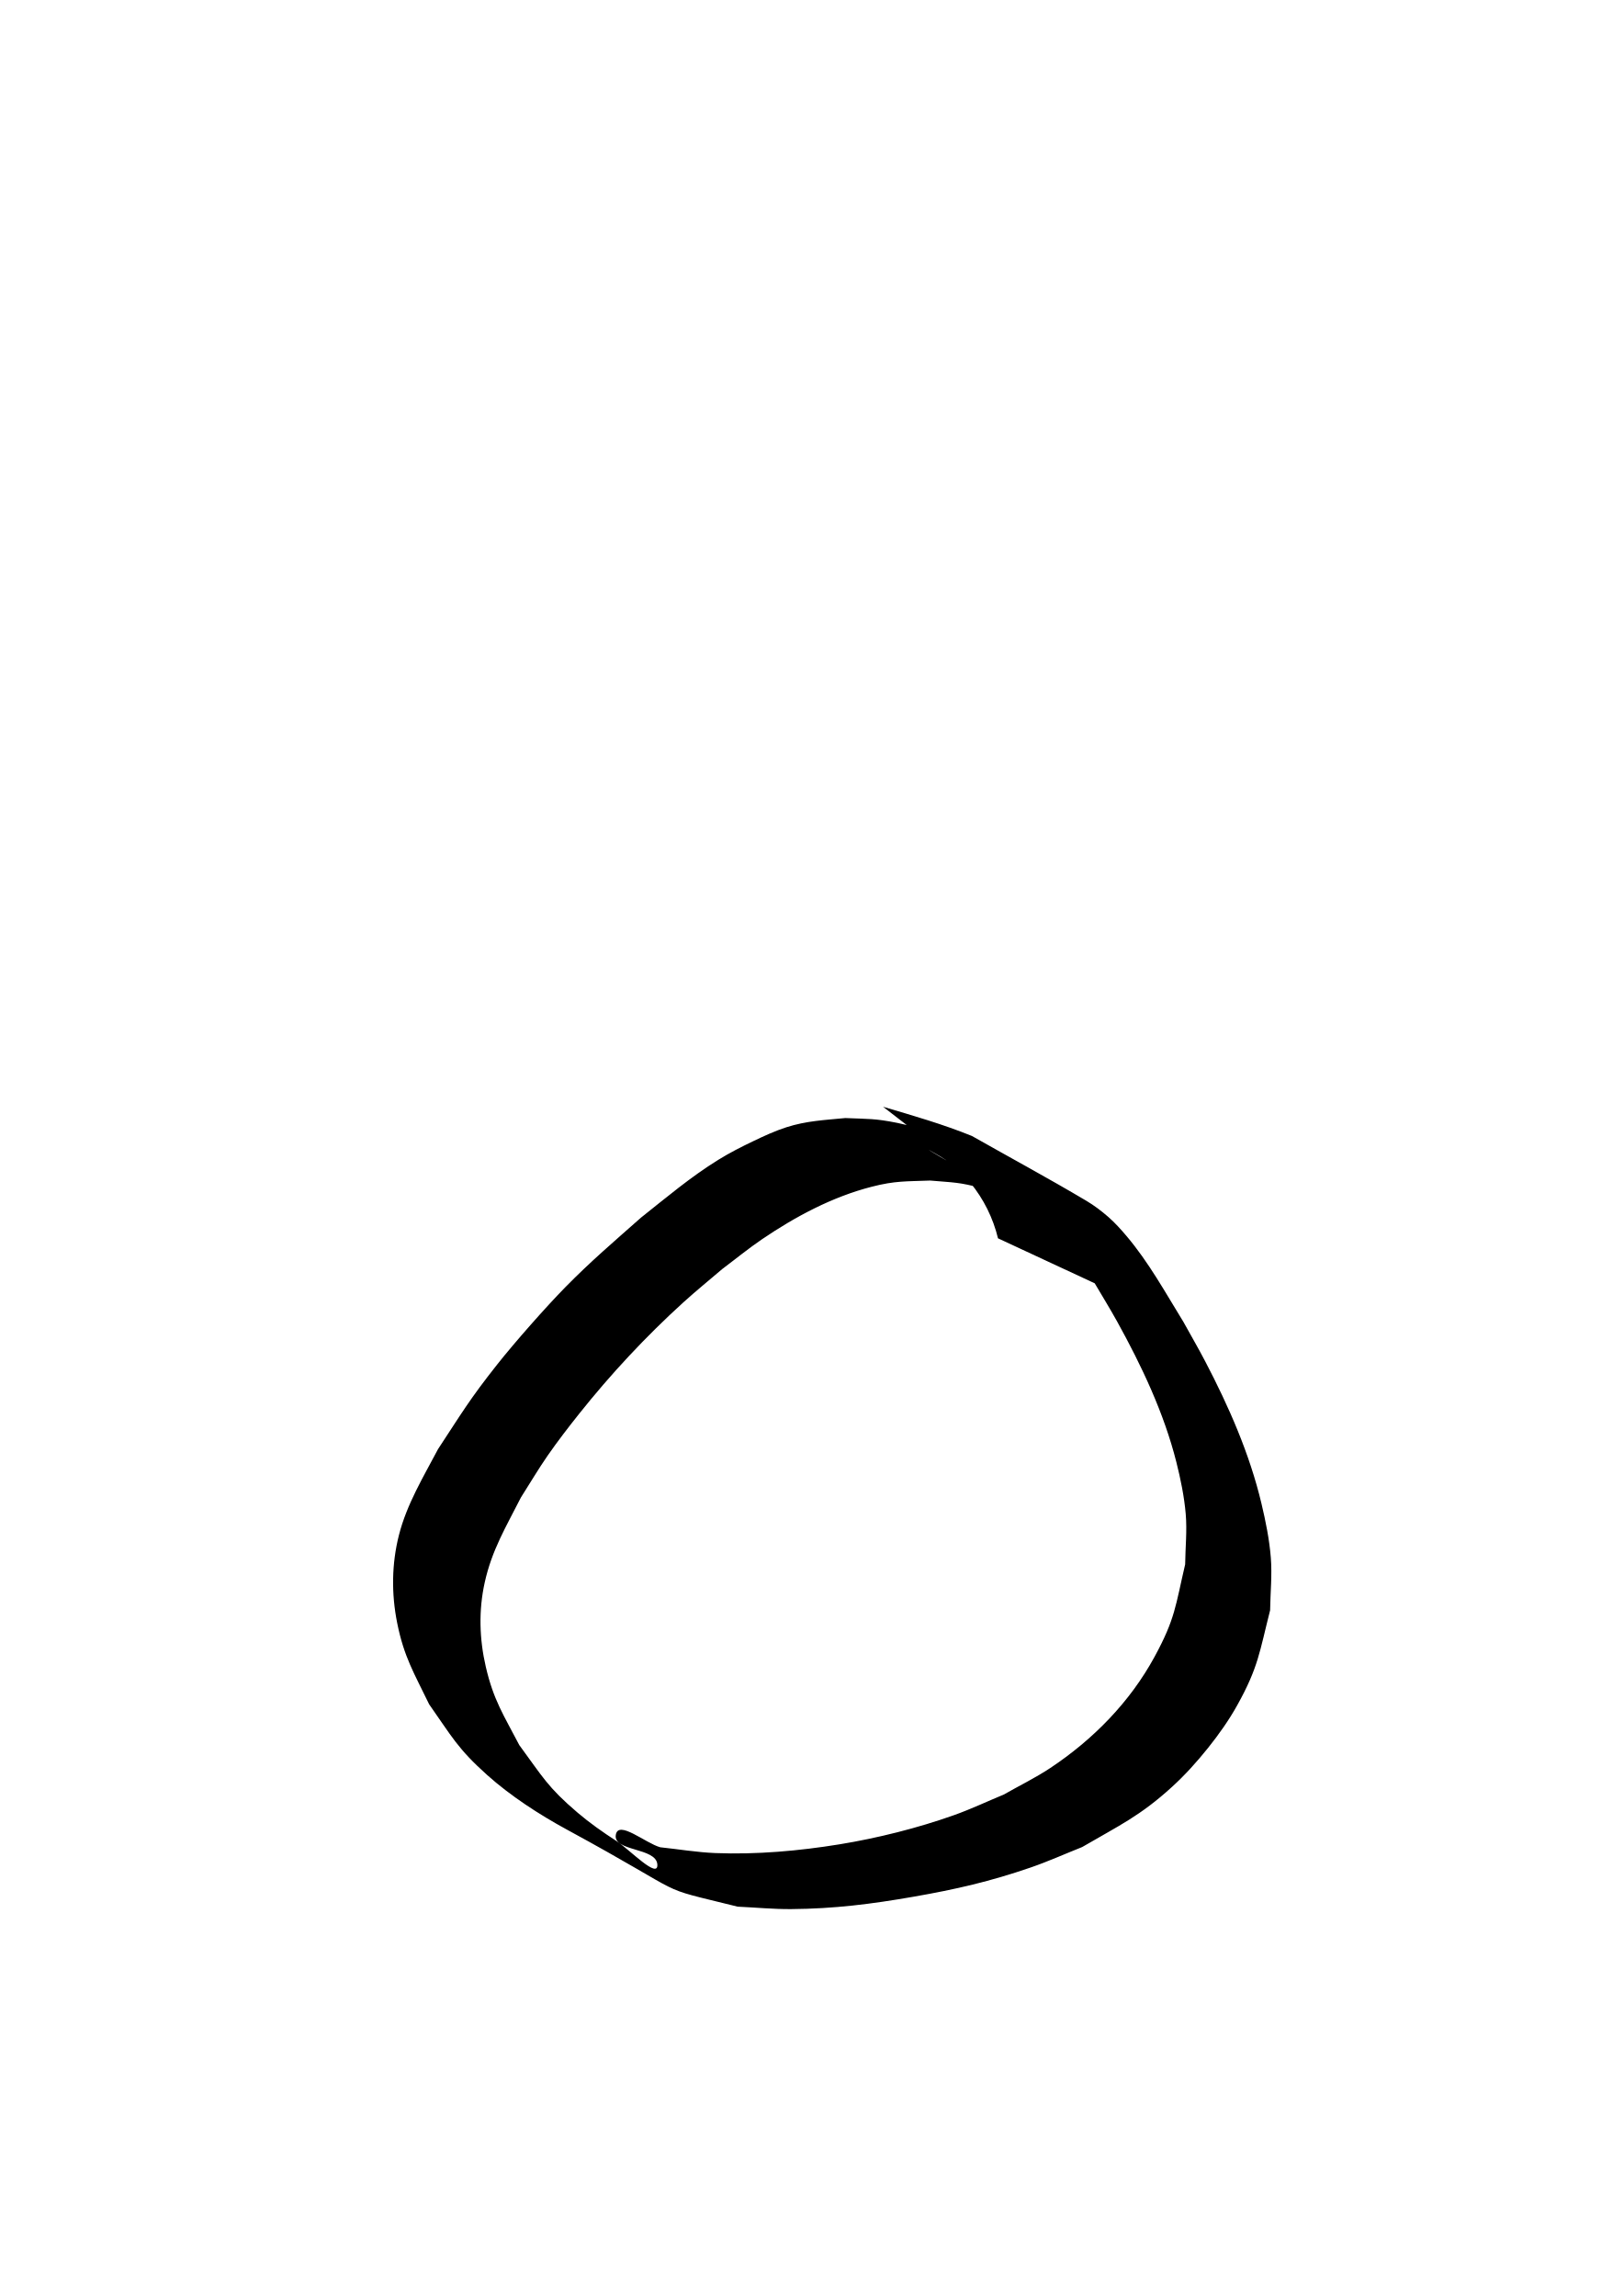
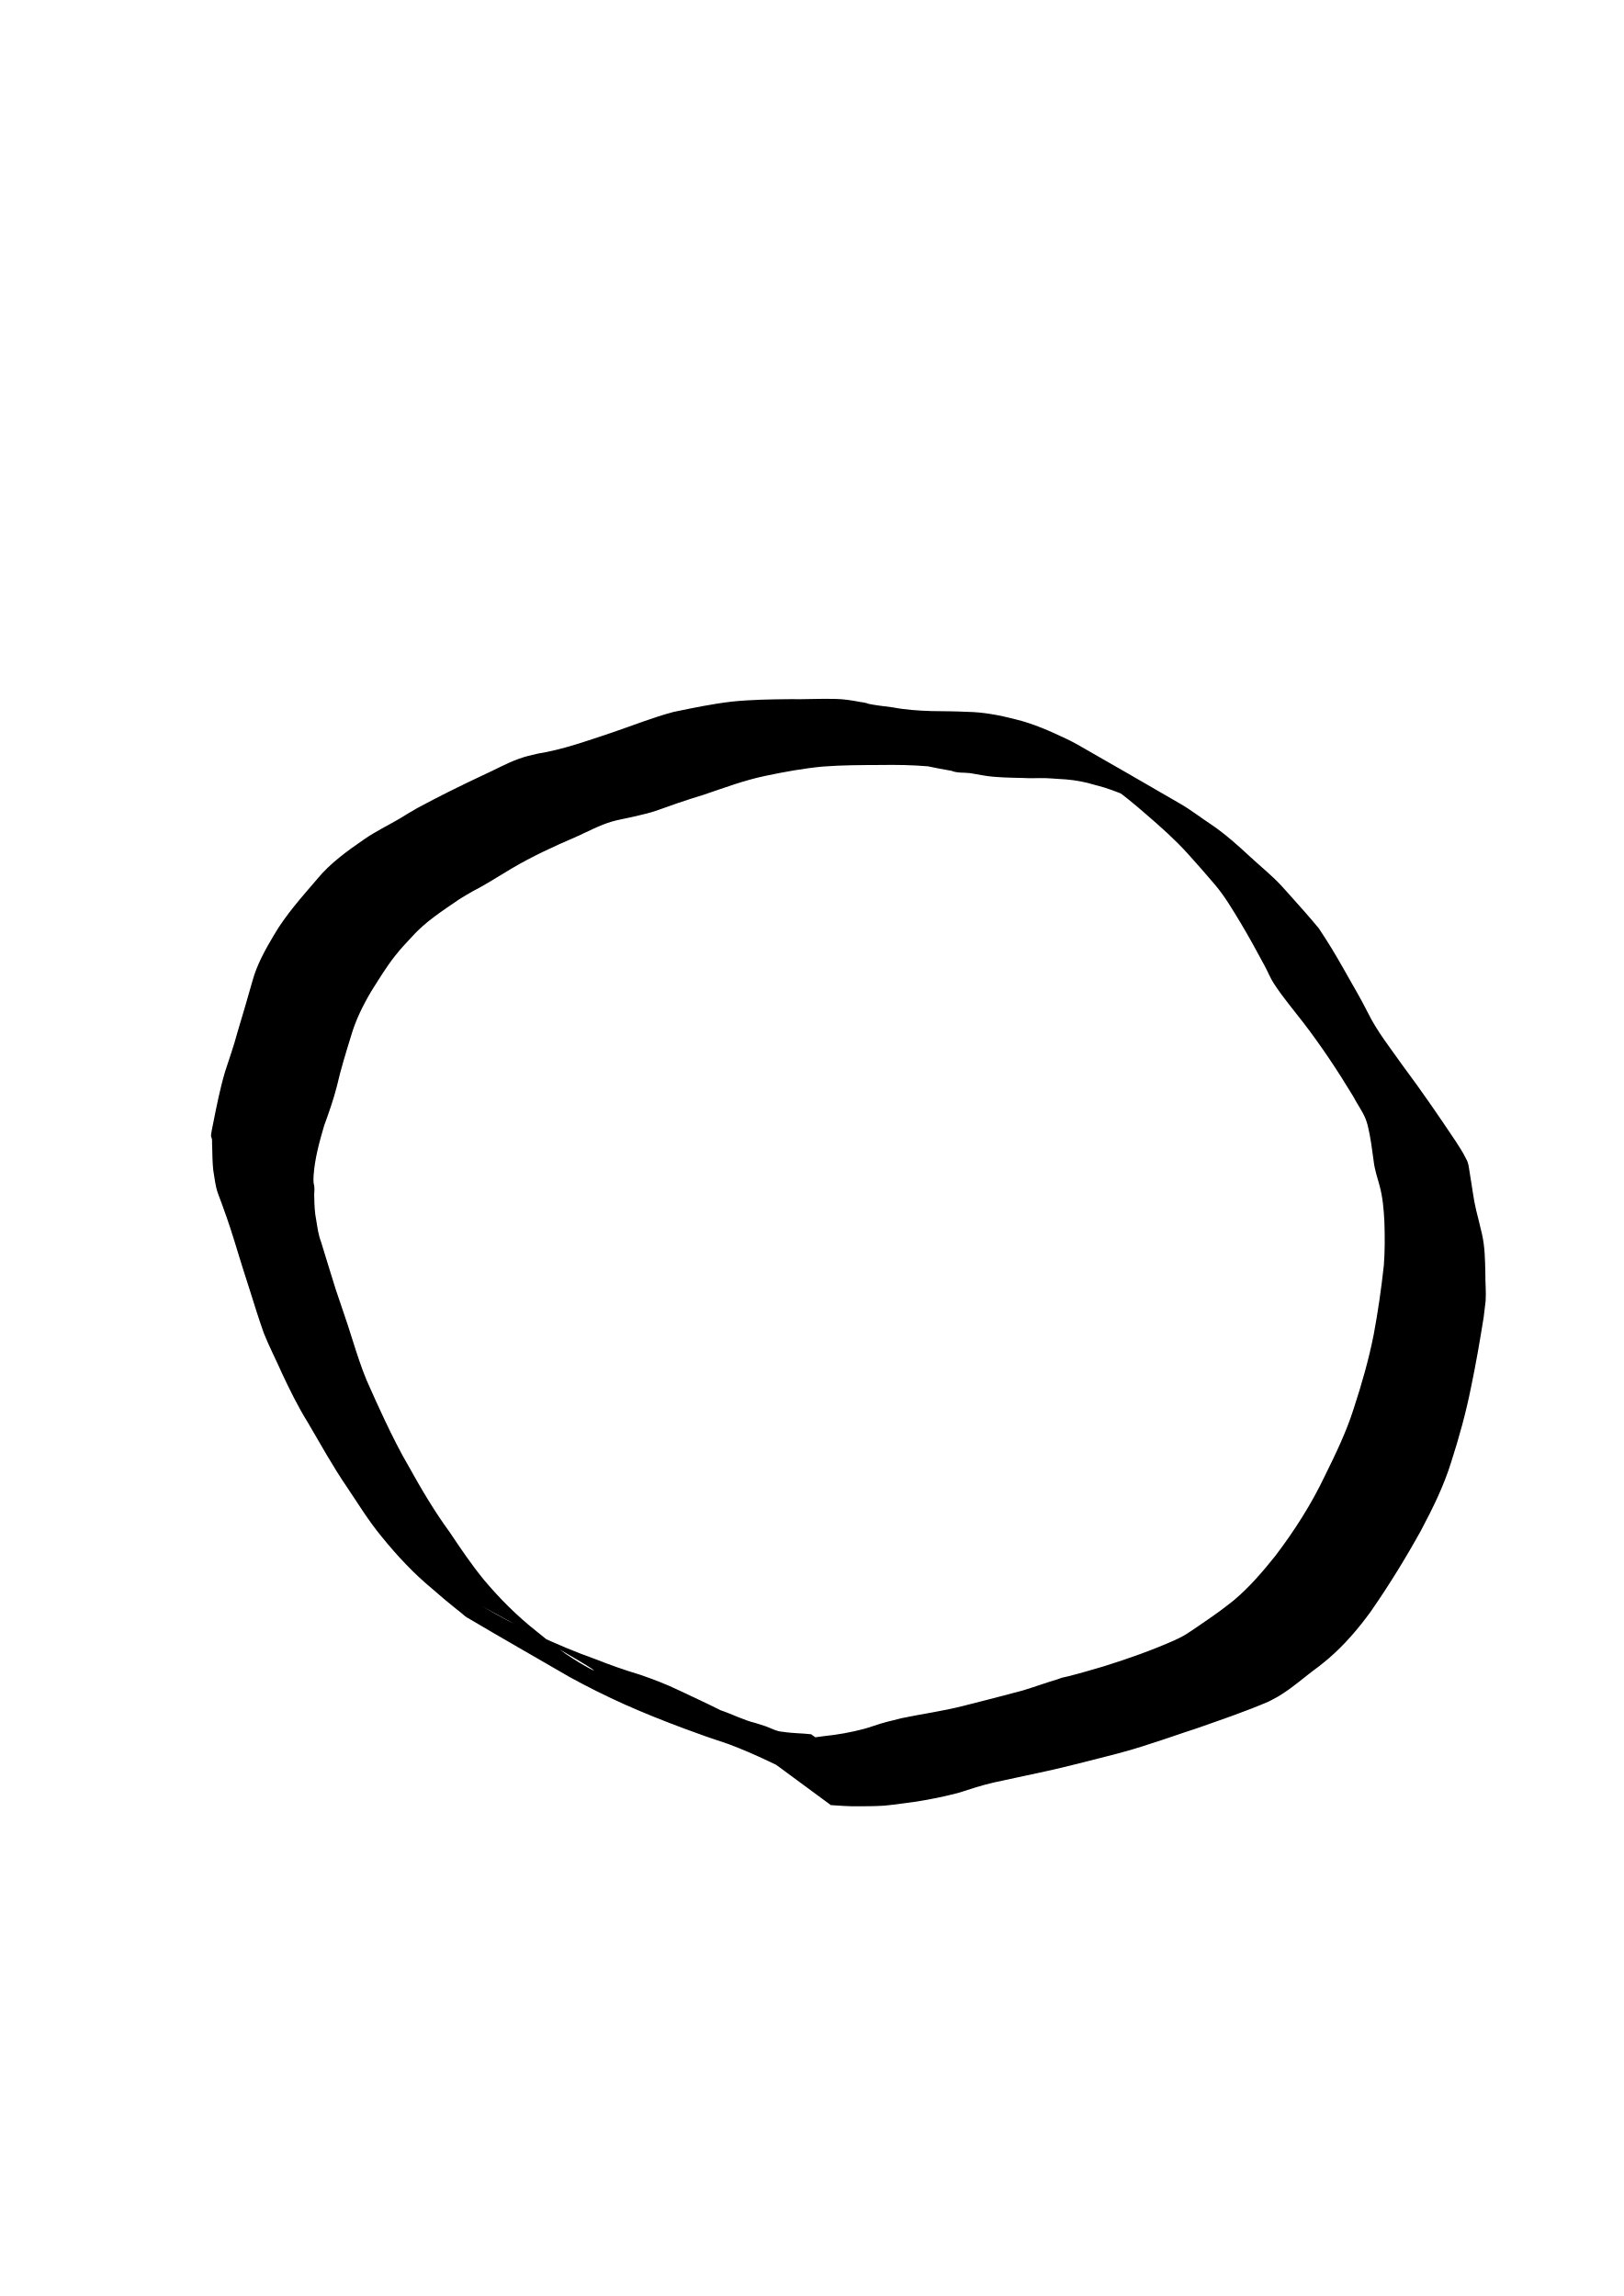
<svg xmlns="http://www.w3.org/2000/svg" width="210mm" height="297mm" viewBox="0 0 210 297" version="1.1" id="svg5">
  <defs id="defs2" />
  <g id="layer1">
-     <path style="fill:#000000;stroke-width:0.265" id="path12303" d="m 142.515,166.437 c -1.134,-2.703 -2.311,-5.387 -4.049,-7.769 -0.435,-0.596 -0.928,-1.148 -1.391,-1.723 -0.569,-0.535 -1.1,-1.112 -1.707,-1.604 -0.629,-0.51 -1.285,-0.995 -1.99,-1.394 -6.679,-3.784 -10.711,-7.363 -17.338,-8.697 -2.882,-0.58 -3.754,-0.498 -6.714,-0.624 -2.695,0.266 -5.01,0.353 -7.623,1.192 -1.466,0.471 -2.87,1.122 -4.259,1.787 -1.547,0.74 -3.083,1.517 -4.54,2.422 -3.617,2.244 -6.678,4.841 -10.005,7.483 -3.515,3.115 -6.483,5.635 -9.774,8.987 -2.532,2.579 -6.583,7.174 -8.827,10.014 -3.575,4.523 -4.501,6.156 -7.641,10.933 -1.909,3.621 -4.038,7.109 -5.061,11.13 -0.947,3.721 -0.981,7.594 -0.231,11.348 0.886,4.437 2.207,6.534 4.141,10.542 2.943,4.182 3.663,5.707 7.523,9.163 2.983,2.671 6.725,5.103 10.238,7.013 16.898,9.186 10.725,7.162 22.138,9.997 2.311,0.105 4.62,0.334 6.934,0.315 5.573,-0.045 10.33,-0.645 15.827,-1.604 5.499,-0.959 9.882,-1.969 15.15,-3.783 2.253,-0.776 4.43,-1.759 6.645,-2.639 4.785,-2.788 7.495,-4.022 11.609,-7.772 1.699,-1.549 3.247,-3.268 4.682,-5.063 1.387,-1.736 2.682,-3.562 3.763,-5.504 2.75,-4.944 2.884,-6.907 4.254,-12.291 0.03,-2.275 0.273,-4.557 0.09,-6.825 -0.19,-2.349 -0.661,-4.674 -1.206,-6.967 -1.531,-6.444 -4.222,-12.556 -7.276,-18.401 -0.9,-1.722 -1.878,-3.402 -2.817,-5.102 -2.328,-3.78 -4.485,-7.719 -7.37,-11.124 -0.729,-0.861 -1.488,-1.705 -2.337,-2.449 -0.89,-0.78 -1.842,-1.499 -2.86,-2.104 -4.871,-2.893 -9.858,-5.585 -14.787,-8.377 -3.743,-1.523 -7.63,-2.635 -11.498,-3.783 0,0 10.556,8.154 10.556,8.154 v 0 c 3.906,1.206 7.838,2.377 11.543,4.135 -2.827,-1.702 -5.629,-3.446 -8.481,-5.106 -1,-0.582 2.008,1.163 2.922,1.871 0.92,0.712 1.759,1.528 2.56,2.372 3.204,3.376 5.642,7.382 8.181,11.25 1.001,1.707 2.046,3.39 3.004,5.122 3.154,5.703 6.054,11.826 7.651,18.174 0.555,2.205 1.016,4.447 1.211,6.712 0.186,2.163 -0.05,4.342 -0.074,6.514 -1.265,5.394 -1.264,6.997 -3.958,11.952 -3.19,5.867 -7.953,10.711 -13.488,14.388 -1.924,1.278 -4.012,2.29 -6.018,3.435 -2.139,0.886 -4.235,1.881 -6.416,2.657 -4.702,1.673 -9.903,2.977 -14.821,3.779 -5.229,0.853 -10.753,1.343 -16.059,1.131 -2.389,-0.095 -4.756,-0.5 -7.134,-0.75 -1.914,-0.537 -5.411,-3.571 -5.741,-1.611 -0.364,2.166 5.196,1.627 5.37,3.816 0.161,2.03 -3.598,-1.92 -5.308,-3.027 -1.733,-1.122 -3.431,-2.313 -5.002,-3.652 -3.906,-3.327 -4.548,-4.68 -7.545,-8.744 -2.027,-3.898 -3.325,-5.792 -4.331,-10.128 -0.832,-3.587 -0.94,-7.279 -0.144,-10.889 0.933,-4.227 2.751,-7.19 4.687,-11.015 1.163,-1.82 2.257,-3.687 3.49,-5.461 1.277,-1.836 2.644,-3.609 4.037,-5.359 4.092,-5.14 8.61,-9.986 13.472,-14.407 1.641,-1.492 3.368,-2.887 5.051,-4.331 1.715,-1.284 3.373,-2.648 5.145,-3.851 4.319,-2.932 9.075,-5.474 14.161,-6.781 3.071,-0.789 4.451,-0.68 7.574,-0.803 3.102,0.272 3.678,0.185 6.684,0.988 0.954,0.255 3.612,1.516 2.812,0.937 -3.008,-2.177 -6.353,-3.846 -9.518,-5.789 -0.668,-0.41 1.383,0.745 2.029,1.189 0.615,0.423 1.163,0.936 1.745,1.404 0.489,0.528 1.012,1.027 1.467,1.584 1.704,2.089 2.92,4.542 3.553,7.158 0,0 13.438,6.252 13.438,6.252 z" />
+     <path style="fill:#000000;stroke-width:0.265" id="path19680" d="m 104.908,224.337 c -1.197,-0.143 -2.412,-0.117 -3.602,-0.314 -0.829,-0.031 -1.548,-0.457 -2.309,-0.731 -0.05,-0.018 -1.272,-0.405 -1.308,-0.417 -1.555,-0.375 -2.974,-1.137 -4.485,-1.642 -1.771,-0.891 -3.57,-1.721 -5.363,-2.567 -1.657,-0.793 -3.363,-1.457 -5.102,-2.044 -1.919,-0.575 -3.815,-1.246 -5.679,-1.983 -2.594,-0.915 -5.122,-1.996 -7.618,-3.149 -2.445,-1.096 -4.797,-2.376 -7.107,-3.73 21.006,11.531 14.134,8.638 10.081,5.641 -1.04,-0.769 -2.047,-1.576 -3.047,-2.397 -2.498,-1.972 -4.74,-4.215 -6.783,-6.648 -1.595,-1.945 -3.002,-4.032 -4.398,-6.121 -1.957,-2.675 -3.646,-5.518 -5.25,-8.414 -1.17,-1.987 -2.191,-4.051 -3.182,-6.13 -0.799,-1.699 -1.575,-3.409 -2.331,-5.127 -0.725,-1.735 -1.29,-3.532 -1.86,-5.322 -0.668,-2.191 -1.453,-4.344 -2.166,-6.521 -0.643,-2.02 -1.245,-4.053 -1.874,-6.078 -0.345,-0.892 -0.469,-1.83 -0.618,-2.767 -0.199,-0.962 -0.243,-1.942 -0.26,-2.921 -0.052,-0.497 0.067,-1.009 7.93e-4,-1.505 -0.024,-0.18 -0.089,-0.355 -0.101,-0.537 -0.019,-0.273 0.006,-0.546 0.009,-0.819 0.151,-2.208 0.741,-4.351 1.36,-6.466 0.609,-1.674 1.202,-3.357 1.646,-5.084 0.508,-2.226 1.186,-4.405 1.855,-6.587 0.593,-2.021 1.522,-3.904 2.59,-5.709 0.98,-1.549 1.926,-3.125 3.062,-4.568 0.813,-1.033 1.327,-1.552 2.209,-2.507 1.749,-1.963 3.967,-3.362 6.109,-4.841 0.343,-0.208 0.683,-0.422 1.03,-0.624 1.667,-0.974 0.5,-0.251 2.201,-1.225 1.173,-0.672 2.311,-1.404 3.477,-2.09 2.692,-1.599 5.537,-2.911 8.412,-4.141 1.528,-0.687 3.015,-1.501 4.629,-1.977 0.63,-0.186 1.667,-0.389 2.302,-0.522 0.736,-0.171 2.155,-0.487 2.858,-0.702 1.125,-0.344 2.22,-0.781 3.335,-1.158 1.526,-0.516 1.804,-0.593 3.327,-1.069 2.676,-0.904 5.321,-1.904 8.092,-2.474 2.439,-0.512 4.882,-0.956 7.364,-1.192 2.486,-0.191 4.982,-0.192 7.474,-0.203 2.05,-0.032 4.085,-0.001 6.127,0.172 1.013,0.209 2.023,0.414 3.042,0.581 0.781,0.321 1.625,0.196 2.445,0.306 0.128,0.017 1.557,0.272 1.704,0.298 1.682,0.282 3.405,0.277 5.109,0.324 0.977,0.066 1.959,-0.007 2.936,0.021 0.548,0.016 1.095,0.069 1.643,0.102 1.268,0.05 2.544,0.208 3.777,0.518 0.725,0.182 1.437,0.411 2.162,0.595 2.216,0.725 4.36,1.664 6.424,2.745 4.915,2.657 2.812,1.533 -10.088,-5.827 -0.342,-0.195 0.676,0.403 1.01,0.611 1.013,0.631 1.994,1.309 2.979,1.981 1.845,1.185 3.519,2.597 5.168,4.035 1.835,1.582 3.644,3.19 5.271,4.987 1.164,1.292 2.321,2.592 3.442,3.922 1.325,1.536 2.351,3.297 3.399,5.025 1.086,1.822 2.109,3.681 3.108,5.552 0.419,0.761 0.73,1.587 1.205,2.318 1.156,1.778 2.555,3.424 3.846,5.102 2.32,3.027 4.429,6.207 6.401,9.469 0.521,1.019 1.245,1.961 1.658,3.036 0.098,0.255 0.163,0.522 0.244,0.784 0.361,1.489 0.549,3.014 0.756,4.531 0.114,1.073 0.449,2.093 0.742,3.125 0.44,1.566 0.572,3.187 0.652,4.804 0.06,1.868 0.073,3.733 -0.071,5.597 -0.328,3.024 -0.762,6.035 -1.323,9.024 -0.64,3.223 -1.551,6.384 -2.572,9.505 -0.949,3.019 -2.332,5.866 -3.727,8.697 -1.742,3.664 -3.935,7.102 -6.385,10.33 -1.64,2.049 -3.35,4.06 -5.366,5.754 -0.396,0.333 -0.815,0.638 -1.223,0.957 -1.11,0.848 -2.263,1.635 -3.418,2.42 -0.496,0.337 -1.395,0.963 -1.92,1.257 -0.351,0.197 -0.721,0.36 -1.081,0.541 -2.992,1.327 -6.087,2.42 -9.21,3.395 -1.544,0.446 -3.086,0.917 -4.648,1.3 -1.155,0.283 -0.299,0.011 -1.389,0.396 -1.49,0.436 -2.945,0.98 -4.432,1.426 -2.551,0.678 -5.104,1.353 -7.666,1.987 -2.661,0.685 -5.389,1.046 -8.076,1.61 -0.326,0.084 -0.651,0.171 -0.978,0.253 -0.818,0.206 -0.87,0.195 -1.657,0.434 -0.718,0.219 -1.411,0.482 -2.136,0.679 -1.721,0.459 -3.479,0.769 -5.25,0.948 -1.374,0.213 -2.76,0.325 -4.148,0.37 -1.13,0.029 -2.26,0.02 -3.389,0.021 -1.132,0.005 -2.26,-0.135 -3.388,-0.212 0,0 11.864,8.742 11.864,8.742 v 0 c 1.156,0.077 2.313,0.164 3.472,0.149 1.155,-0.001 2.311,-0.006 3.464,-0.082 1.373,-0.13 2.734,-0.356 4.103,-0.519 1.819,-0.286 3.626,-0.658 5.407,-1.121 1.525,-0.484 3.044,-0.993 4.606,-1.349 2.651,-0.593 5.316,-1.12 7.964,-1.728 2.614,-0.611 5.209,-1.296 7.811,-1.955 1.555,-0.413 3.101,-0.858 4.624,-1.378 1.922,-0.596 3.813,-1.29 5.731,-1.902 3.165,-1.117 6.356,-2.183 9.44,-3.513 0.396,-0.211 0.801,-0.405 1.187,-0.632 1.886,-1.107 3.507,-2.623 5.278,-3.892 0.424,-0.345 0.858,-0.677 1.272,-1.034 2.065,-1.779 3.844,-3.85 5.442,-6.052 2.354,-3.384 4.52,-6.905 6.517,-10.51 1.511,-2.851 2.954,-5.766 3.909,-8.856 1.028,-3.185 1.914,-6.414 2.572,-9.697 0.627,-2.991 1.143,-6.005 1.627,-9.021 0.009,-0.076 0.25,-2.031 0.257,-2.143 0.077,-1.195 -0.056,-2.403 -0.037,-3.599 -0.039,-1.689 -0.058,-3.392 -0.439,-5.047 -0.227,-1.012 -0.491,-2.014 -0.737,-3.021 -0.373,-1.525 -0.533,-3.099 -0.807,-4.644 -0.098,-0.533 -0.135,-1.082 -0.293,-1.601 -0.059,-0.194 -0.173,-0.366 -0.262,-0.548 -0.371,-0.761 -0.835,-1.456 -1.29,-2.169 -2.209,-3.303 -4.455,-6.579 -6.833,-9.763 -1.595,-2.271 -3.356,-4.454 -4.577,-6.961 -0.958,-1.928 -2.087,-3.764 -3.128,-5.647 -0.999,-1.77 -2.052,-3.512 -3.187,-5.199 -1.133,-1.367 -2.308,-2.692 -3.494,-4.012 -0.487,-0.532 -0.951,-1.084 -1.447,-1.607 -1.198,-1.265 -2.561,-2.36 -3.837,-3.542 -1.619,-1.499 -3.259,-2.985 -5.087,-4.227 -1.339,-0.875 -2.609,-1.879 -3.993,-2.683 -4.488,-2.606 -8.983,-5.198 -13.491,-7.77 -0.4,-0.228 -0.819,-0.418 -1.229,-0.628 -2.161,-1.027 -4.357,-2.01 -6.694,-2.566 -2.034,-0.525 -4.094,-0.92 -6.203,-0.954 -1.536,-0.077 -3.074,-0.077 -4.611,-0.1 -1.674,-0.052 -3.343,-0.162 -4.991,-0.476 -0.873,-0.127 -1.76,-0.205 -2.628,-0.362 -1.176,-0.212 -0.245,-0.097 -1.153,-0.274 -0.152,-0.03 -0.306,-0.045 -0.46,-0.067 -1.014,-0.195 -2.041,-0.361 -3.075,-0.388 -2.003,-0.063 -4.009,0.067 -6.013,0.028 -2.522,0.021 -5.049,0.06 -7.559,0.322 -2.517,0.302 -5,0.811 -7.479,1.331 -2.722,0.722 -5.328,1.781 -7.994,2.681 -3.16,1.044 -6.301,2.192 -9.601,2.718 -1,0.241 -1.472,0.326 -2.44,0.673 -1.589,0.571 -3.06,1.418 -4.599,2.103 -2.871,1.352 -5.72,2.753 -8.511,4.263 -0.401,0.234 -0.802,0.469 -1.203,0.703 -0.369,0.226 -0.734,0.46 -1.108,0.679 -1.497,0.877 -3.069,1.629 -4.5,2.617 -2.221,1.537 -4.435,3.103 -6.161,5.214 -1.978,2.308 -4.027,4.585 -5.569,7.221 -1.13,1.905 -2.225,3.856 -2.797,6.012 -0.613,2.208 -1.279,4.399 -1.928,6.596 -0.451,1.71 -1.052,3.376 -1.592,5.059 -0.648,2.188 -1.09,4.43 -1.535,6.666 -0.034,0.171 -0.269,1.287 -0.281,1.567 -0.008,0.182 0.108,0.35 0.127,0.531 0.031,0.288 -0.012,0.581 0.023,0.868 0.03,1.033 0.028,2.071 0.14,3.099 0.181,1.017 0.256,2.064 0.619,3.037 0.764,2.03 1.493,4.075 2.122,6.152 0.652,2.159 1.328,4.309 2.023,6.455 0.568,1.815 1.135,3.631 1.769,5.425 0.703,1.774 1.592,3.464 2.356,5.212 1.011,2.152 2.056,4.289 3.313,6.312 1.673,2.85 3.269,5.746 5.137,8.477 1.421,2.117 2.757,4.296 4.381,6.269 2.017,2.496 4.202,4.844 6.685,6.888 0.94,0.823 1.88,1.633 2.86,2.407 0.26,0.206 0.521,0.411 0.78,0.618 0.252,0.201 0.478,0.439 0.756,0.604 4.41,2.611 8.865,5.145 13.298,7.717 2.299,1.267 4.651,2.433 7.045,3.512 2.547,1.141 5.139,2.169 7.753,3.145 1.919,0.719 3.851,1.398 5.8,2.033 1.693,0.637 3.351,1.358 4.987,2.13 1.817,0.843 3.589,1.792 5.467,2.493 1.507,0.612 3.016,1.212 4.585,1.652 1.256,0.426 2.496,0.895 3.842,0.93 1.253,0.068 2.504,0.181 3.758,0.231 0,0 -12.011,-8.727 -12.011,-8.727 z" />
  </g>
</svg>
